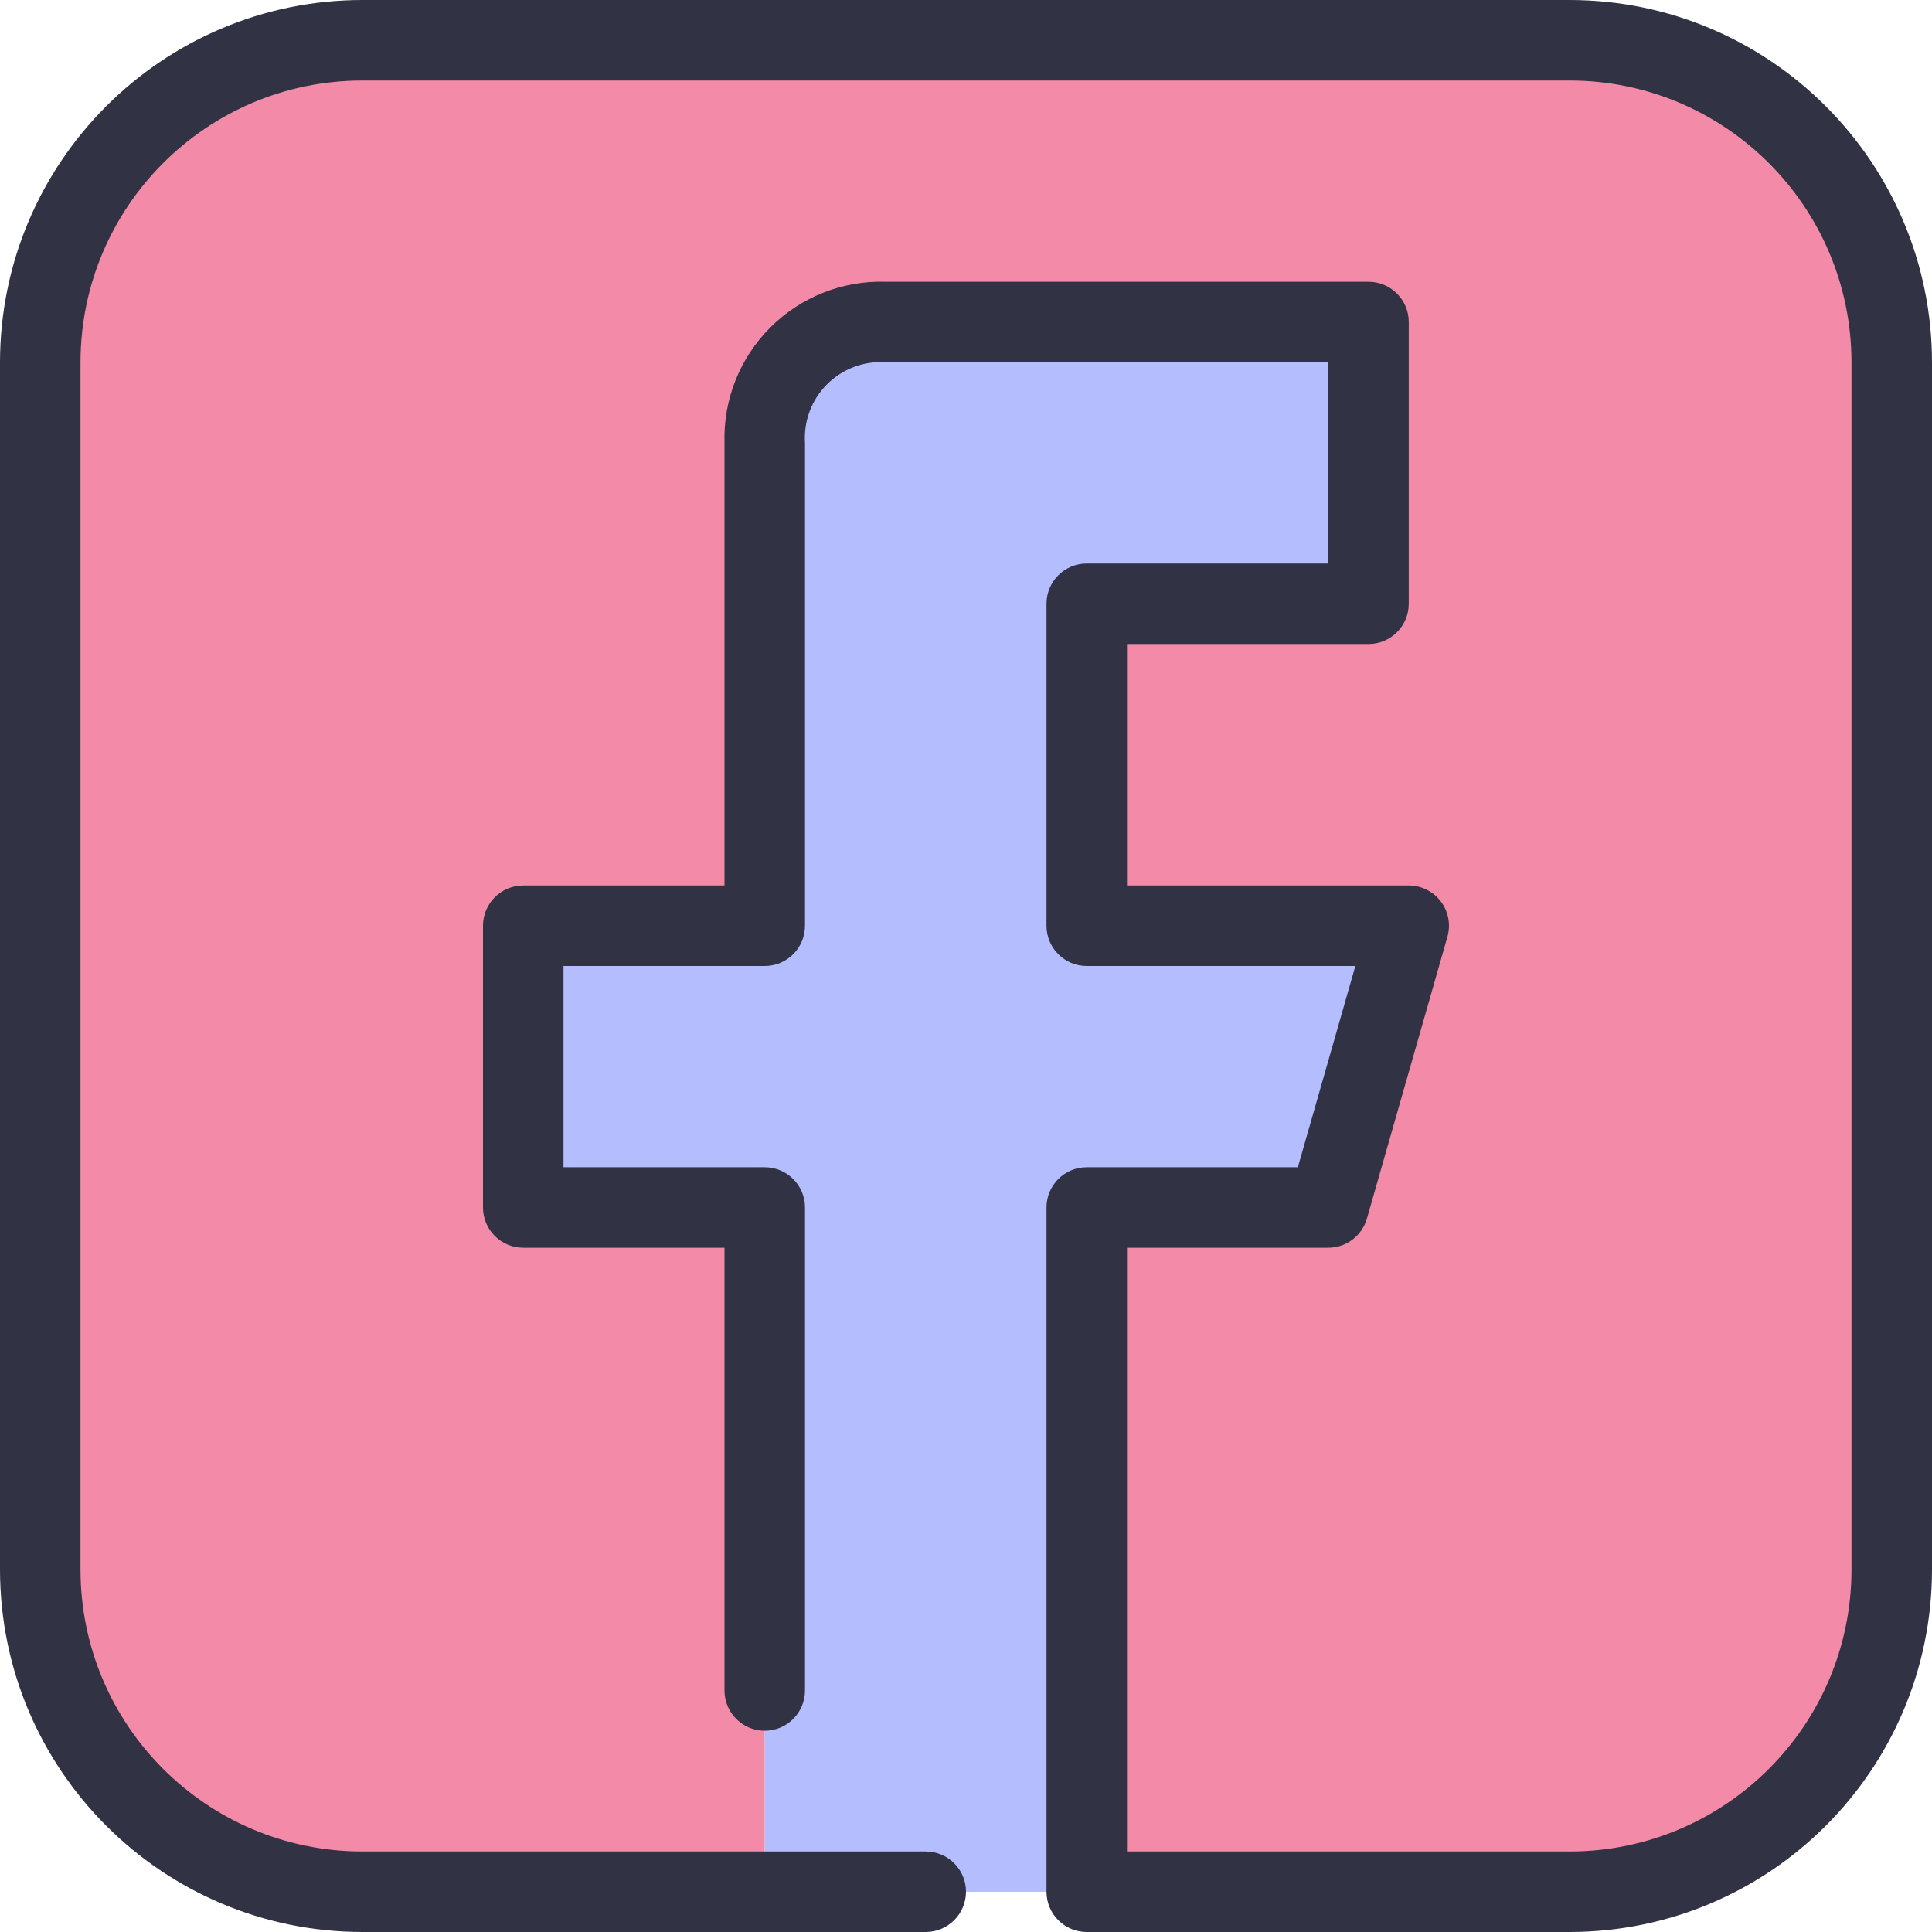
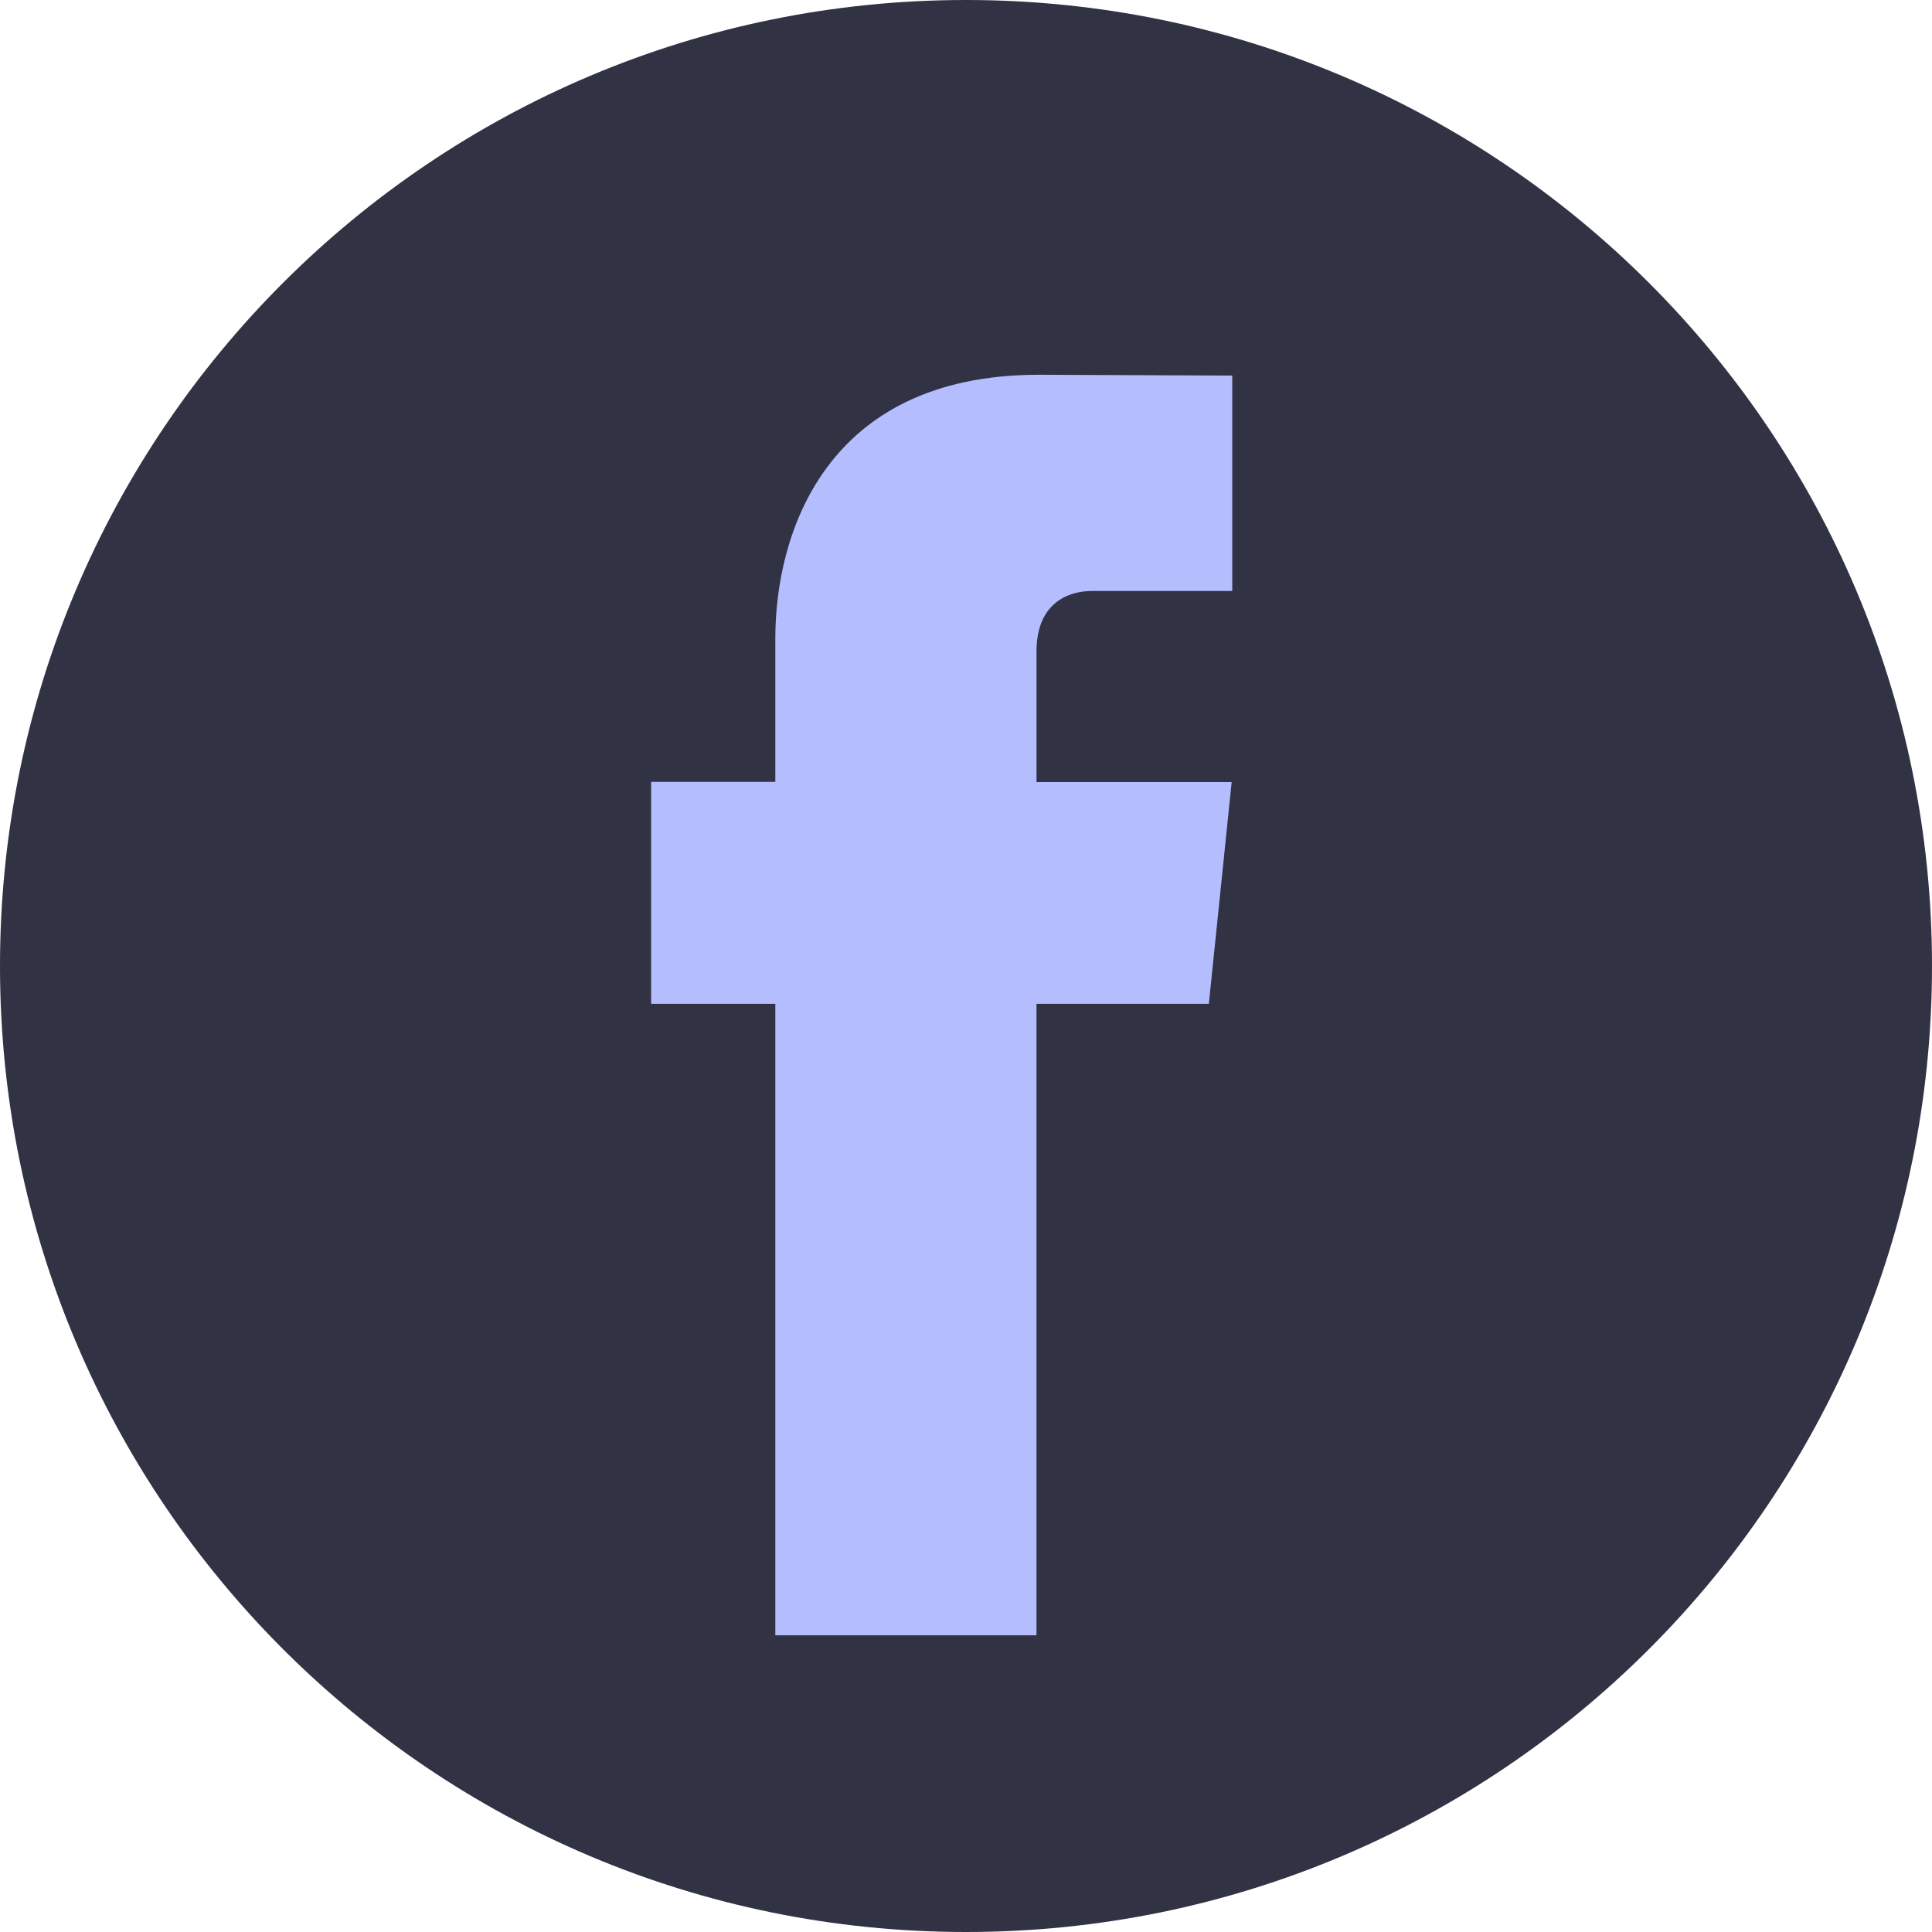
- <svg xmlns="http://www.w3.org/2000/svg" viewBox="0 0 48 48" id="Facebook">
-   <g fill="#11111b" class="color000000 svgShape">
-     <g fill="#11111b" class="color000000 svgShape">
-       <path fill="#b4befe" d="M35,23l-2,7H27V47H19V30H13V23h6V11a2.938,2.938,0,0,1,3-3H34v7H27v8Z" class="colorf1f2f2 svgShape" />
-       <path fill="#f38ba8" d="M47,9V39a8,8,0,0,1-8,8H27V30h6l2-7H27V15h7V8H22a2.938,2.938,0,0,0-3,3V23H13v7h6V47H9a8,8,0,0,1-8-8V9A8,8,0,0,1,9,1H39A8,8,0,0,1,47,9Z" class="color49aaee svgShape" />
-       <path fill="#313244" d="M39,0H9A9.01,9.01,0,0,0,0,9V39a9.01,9.01,0,0,0,9,9H23a1,1,0,0,0,0-2H9a7.008,7.008,0,0,1-7-7V9A7.008,7.008,0,0,1,9,2H39a7.008,7.008,0,0,1,7,7V39a7.008,7.008,0,0,1-7,7H28V31h5a1,1,0,0,0,.961-.725l2-7A1,1,0,0,0,35,22H28V16h6a1,1,0,0,0,1-1V8a1,1,0,0,0-1-1H22a3.888,3.888,0,0,0-4,4V22H13a1,1,0,0,0-1,1v7a1,1,0,0,0,1,1h5V42a1,1,0,0,0,2,0V30a1,1,0,0,0-1-1H14V24h5a1,1,0,0,0,1-1V11a1.883,1.883,0,0,1,2-2H33v5H27a1,1,0,0,0-1,1v8a1,1,0,0,0,1,1h6.674l-1.429,5H27a1,1,0,0,0-1,1V47a1,1,0,0,0,1,1H39a9.01,9.01,0,0,0,9-9V9A9.01,9.01,0,0,0,39,0Z" class="color474c54 svgShape" />
-     </g>
-   </g>
+ <svg xmlns="http://www.w3.org/2000/svg" viewBox="0 0 112.196 112.196" id="Facebook">
+   <circle cx="56.098" cy="56.098" r="56.098" fill="#313244" class="color3b5998 svgShape" />
+   <path fill="#b4befe" d="M70.201 58.294h-10.01v36.672H45.025V58.294h-7.213V45.406h7.213v-8.34c0-5.964 2.833-15.303 15.301-15.303l11.234.047v12.51h-8.151c-1.337 0-3.217.668-3.217 3.513v7.585h11.334l-1.325 12.876z" class="colorffffff svgShape" />
</svg>
